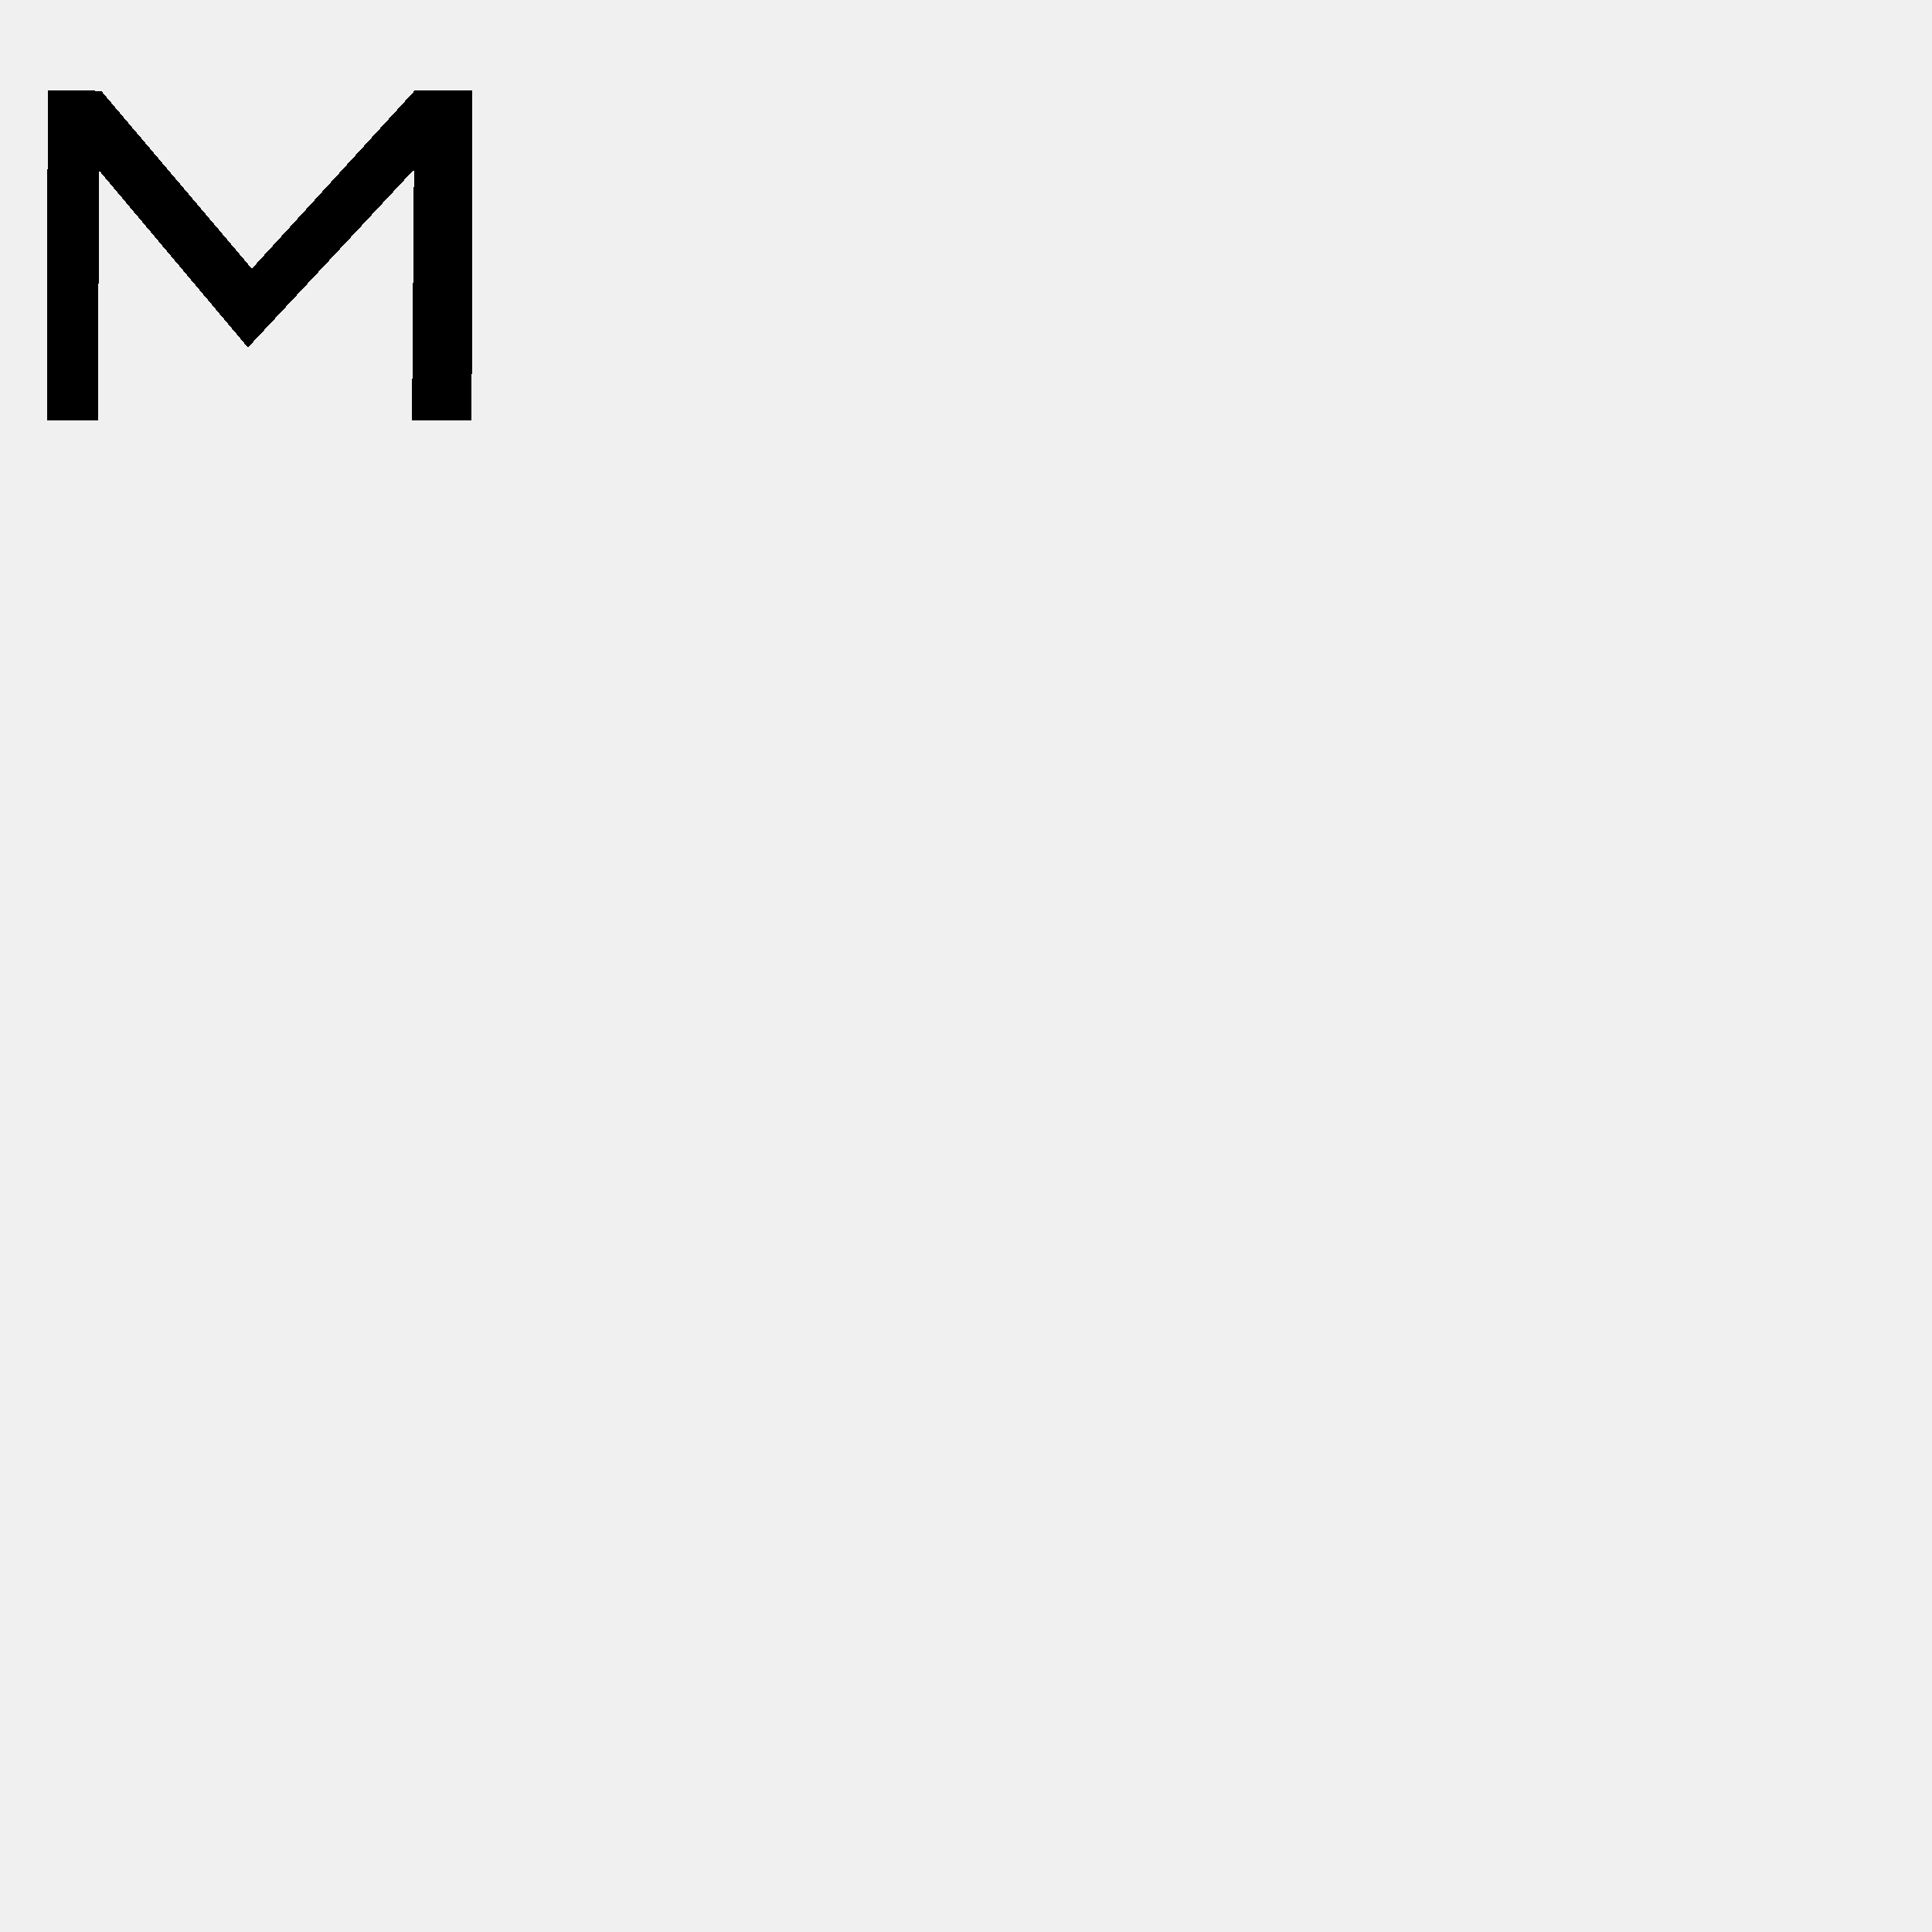
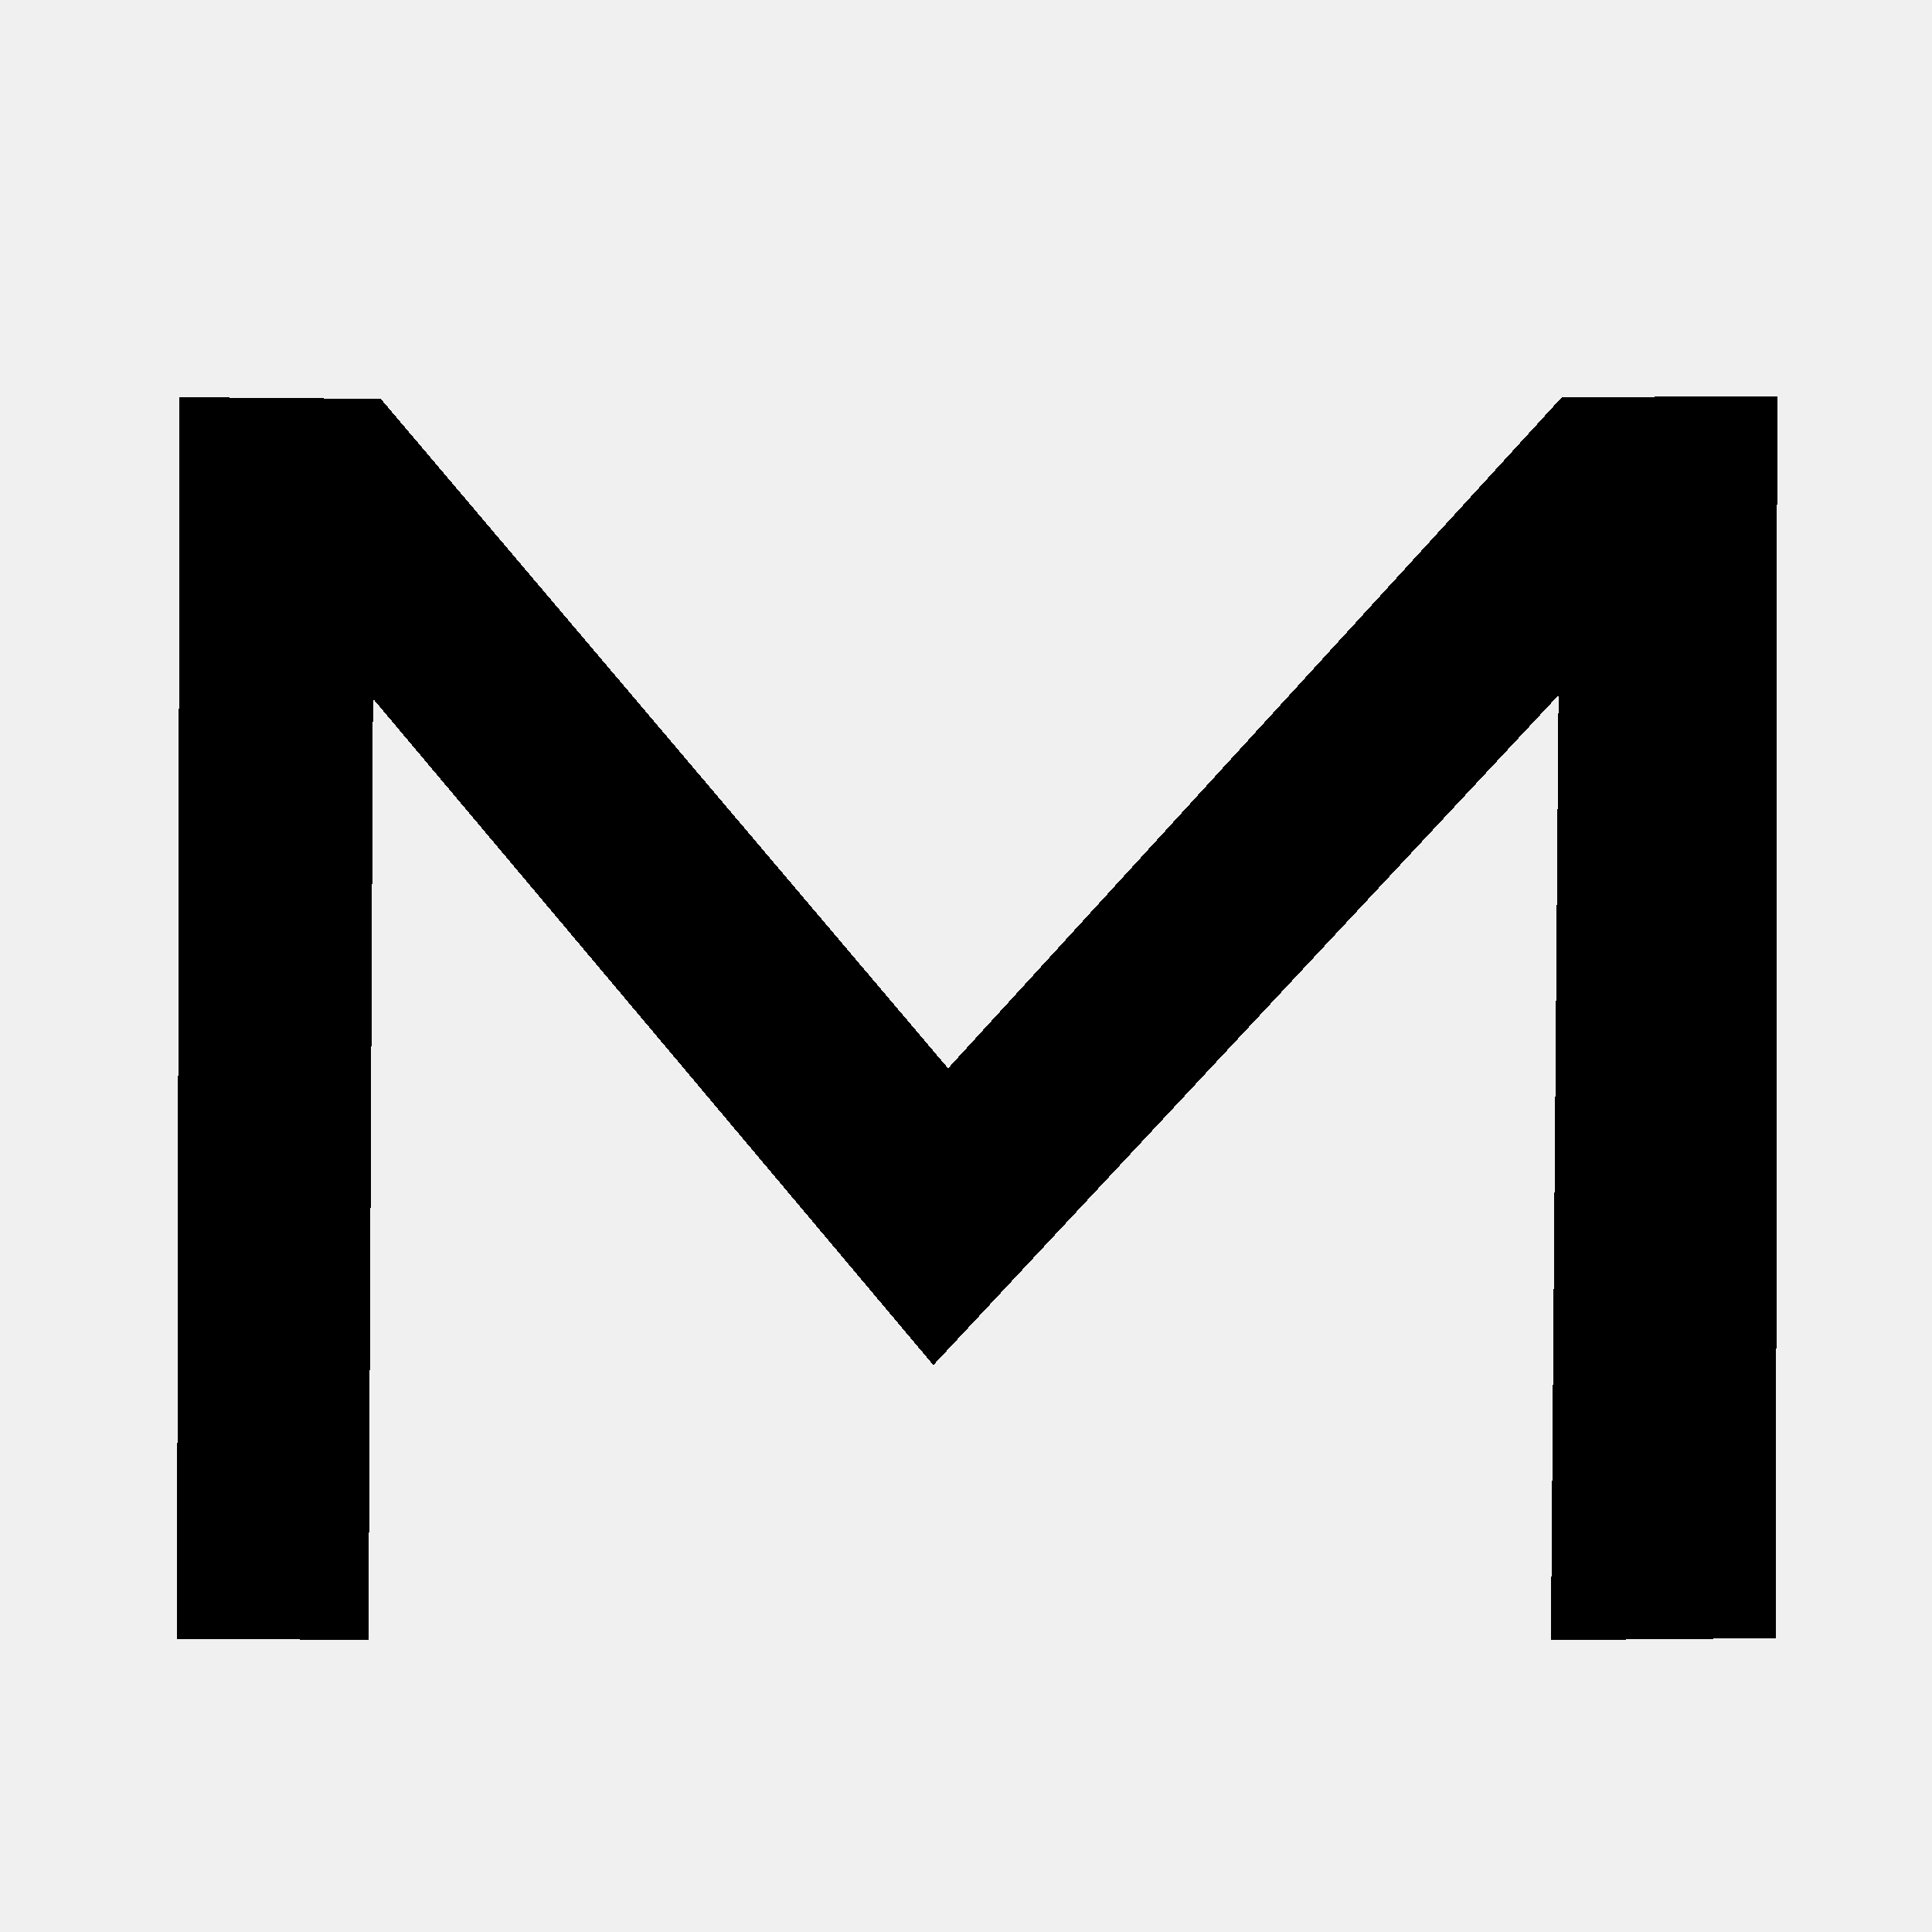
- <svg xmlns="http://www.w3.org/2000/svg" width="96pt" height="96pt" shape-rendering="crispEdges" version="1.1" viewBox="0 0 128 128">
+ <svg xmlns="http://www.w3.org/2000/svg" width="96pt" height="96pt" shape-rendering="crispEdges" version="1.1" viewBox="0 0 34 32">
  <g transform="translate(-104.11 -146.77)">
    <path d="m107.27 152.76-0.046 21.854 3.371 0.013 0.079-16.561 9.862 11.728 11.001-11.789-0.134 16.629 3.962-0.035 0.02-21.858-3.792 0.022-10.798 11.808-9.984-11.782z" />
    <style>
            path { fill: #000; }
            @media (prefers-color-scheme: dark) {
            path { fill: #FFF; }
            }
        </style>
  </g>
</svg>
